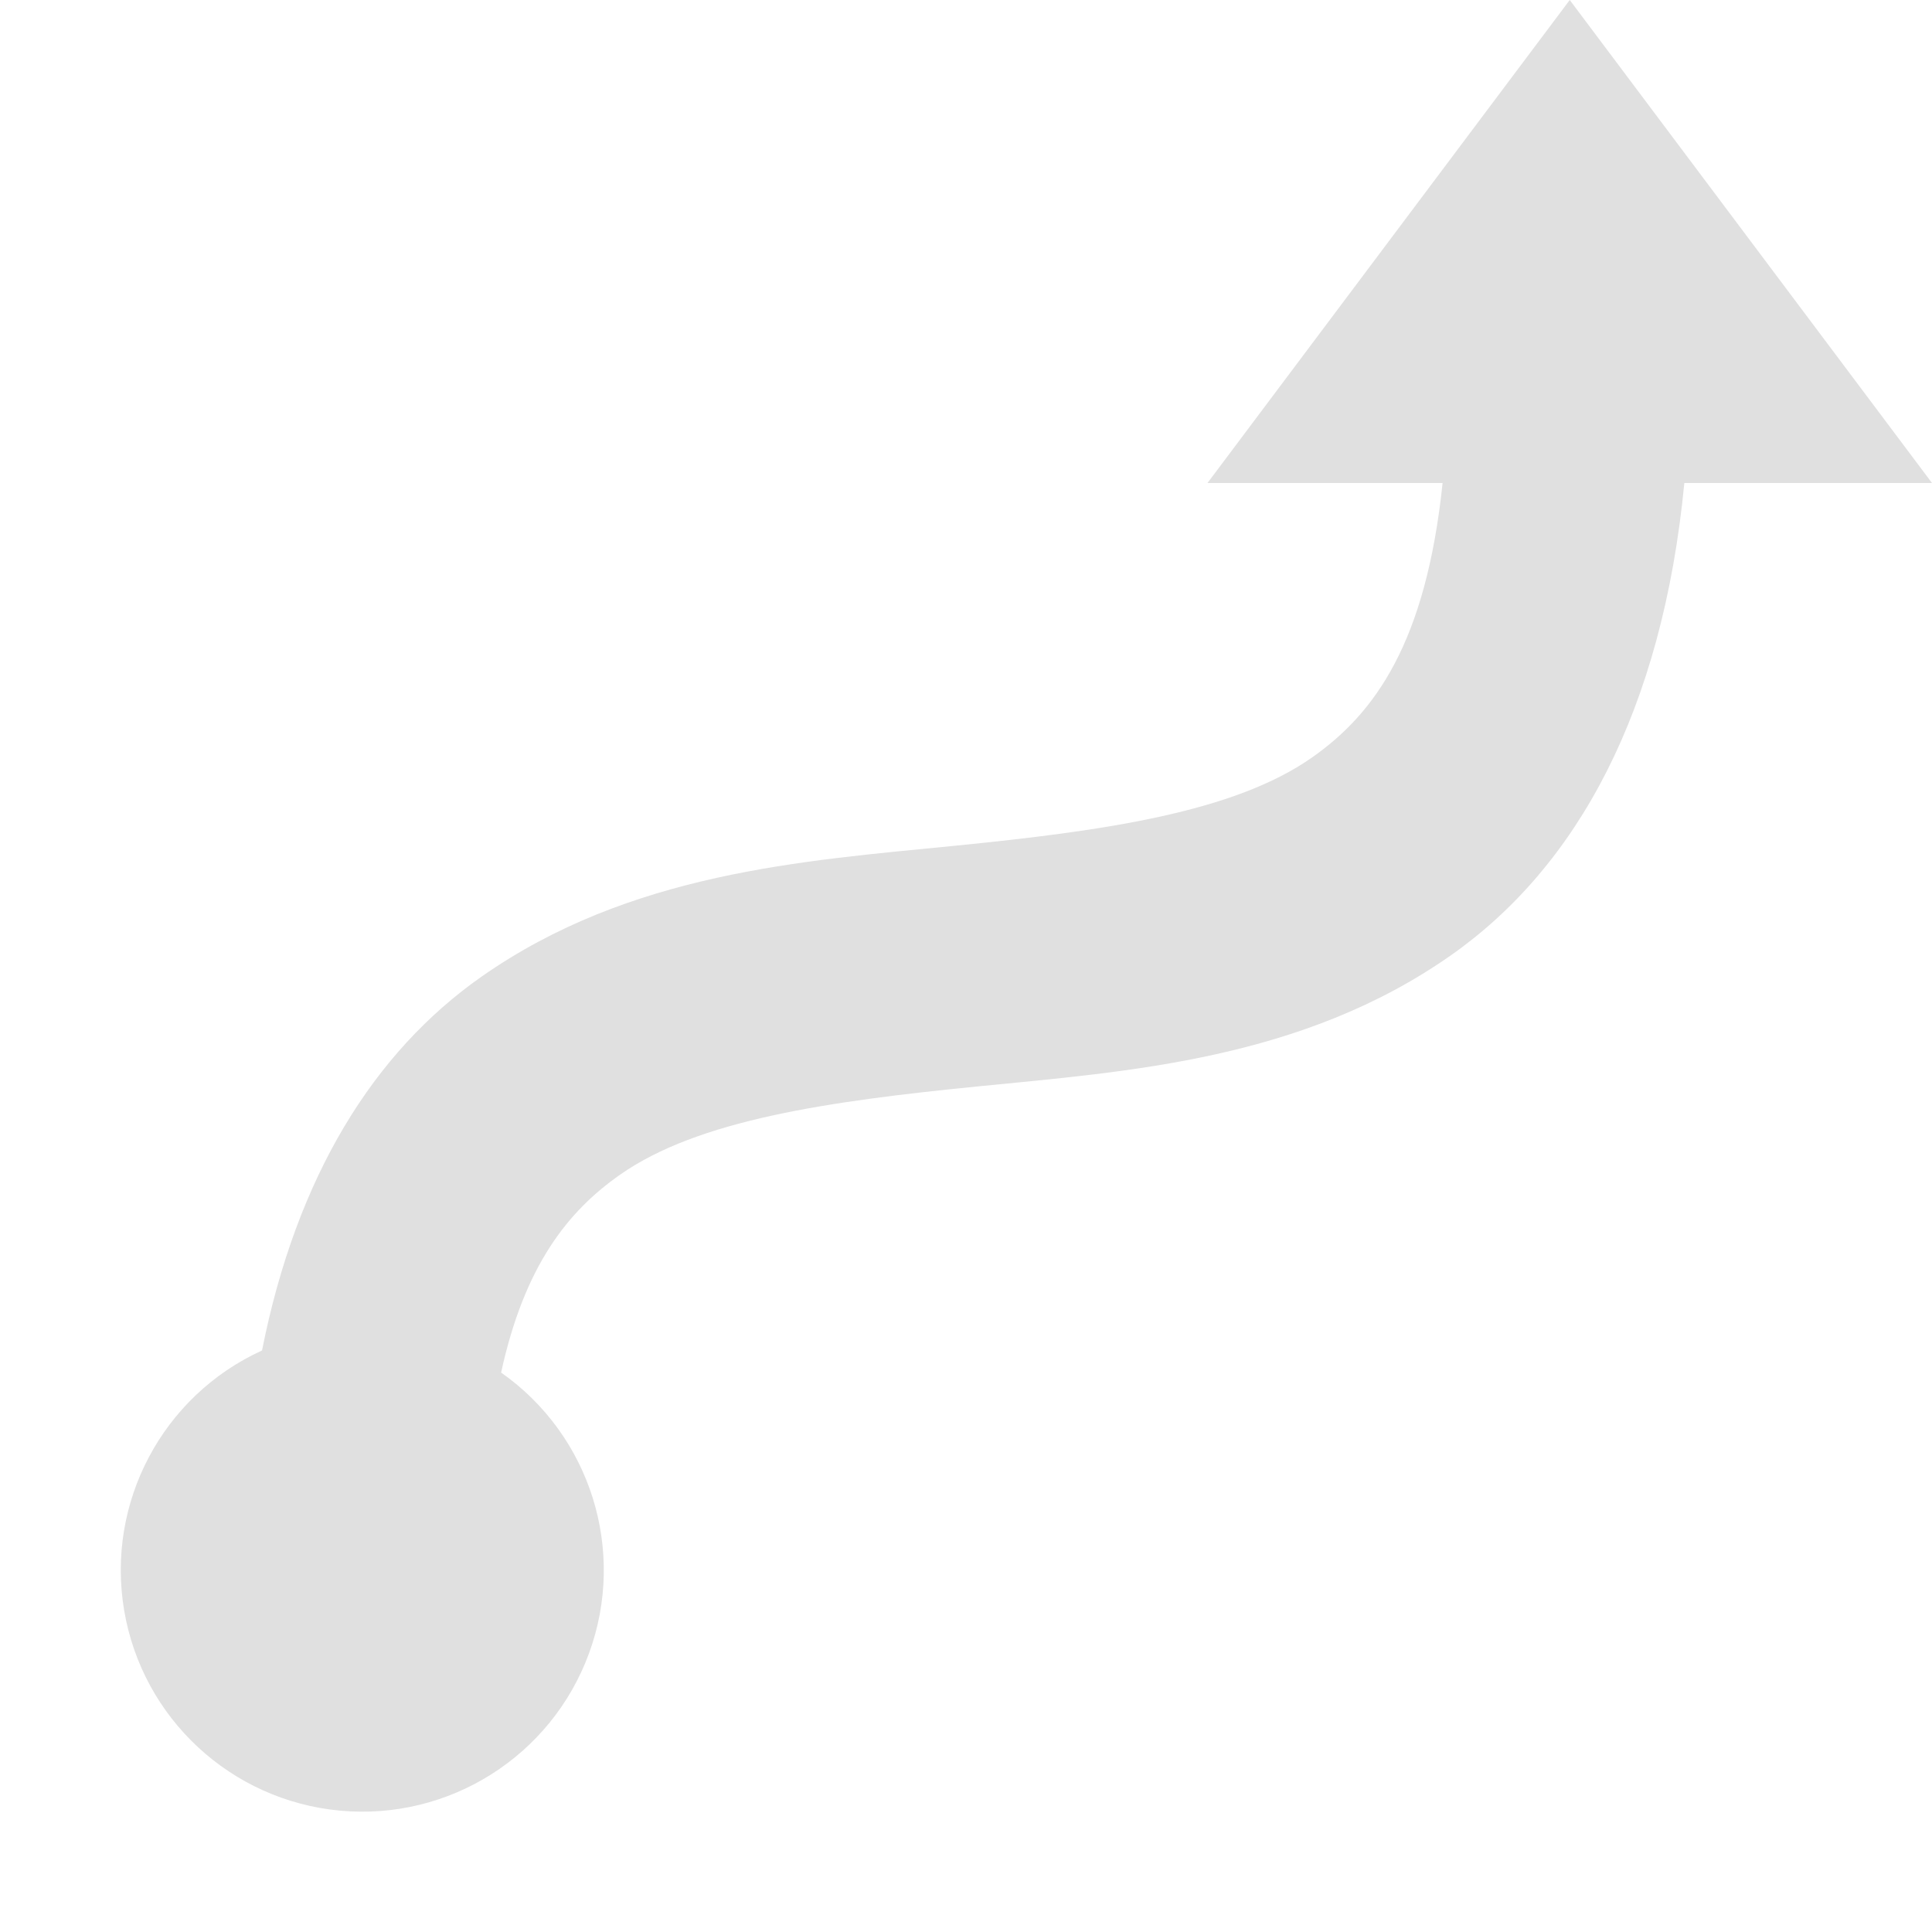
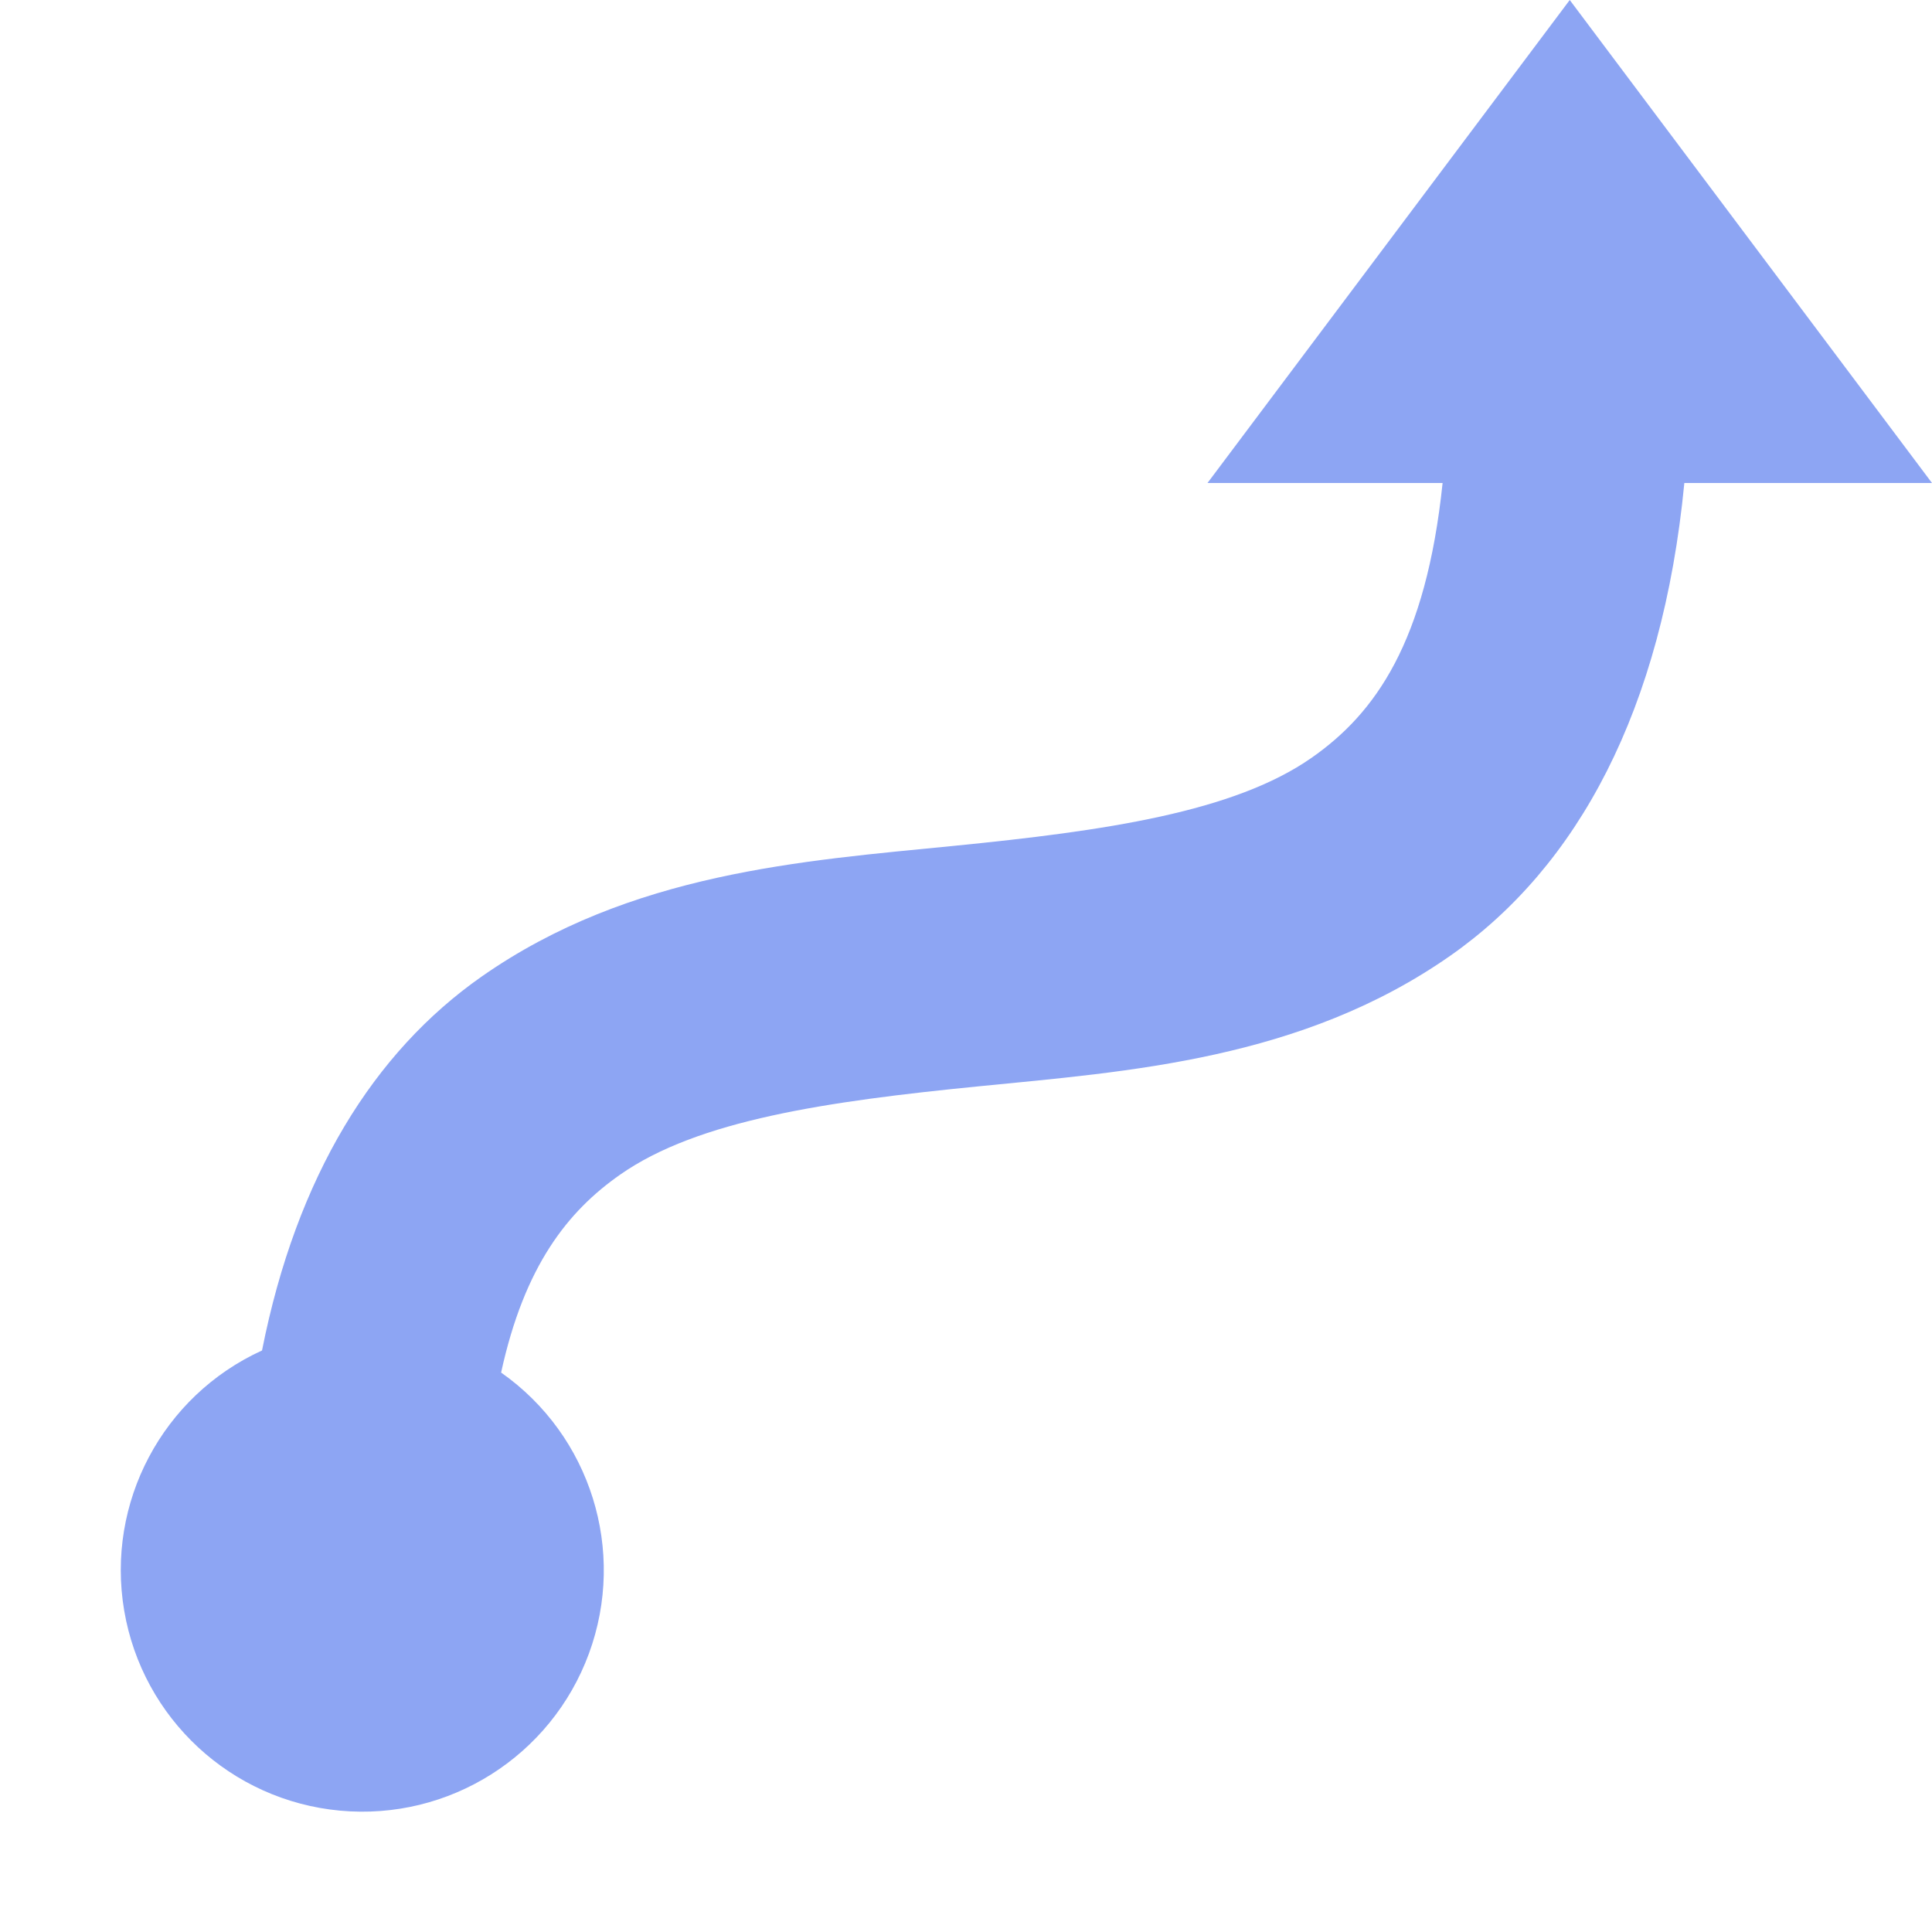
<svg xmlns="http://www.w3.org/2000/svg" width="16" height="16">
-   <path fill="#e0e0e0" d="m13 0-3 4h1.947c-.138 1.32-.558 1.907-1.084 2.275-.644.451-1.713.606-2.963.73s-2.681.221-3.912 1.083c-.892.625-1.532 1.652-1.818 3.096a2 2 0 1 0 1.98.183c.193-.885.553-1.337.987-1.64.644-.451 1.713-.606 2.963-.73s2.681-.221 3.912-1.083c1.053-.737 1.755-2.032 1.937-3.914H16l-3-4z" />
+   <path fill="#8da5f3" d="m13 0-3 4h1.947c-.138 1.32-.558 1.907-1.084 2.275-.644.451-1.713.606-2.963.73s-2.681.221-3.912 1.083c-.892.625-1.532 1.652-1.818 3.096a2 2 0 1 0 1.98.183c.193-.885.553-1.337.987-1.64.644-.451 1.713-.606 2.963-.73s2.681-.221 3.912-1.083c1.053-.737 1.755-2.032 1.937-3.914H16l-3-4z" />
</svg>
